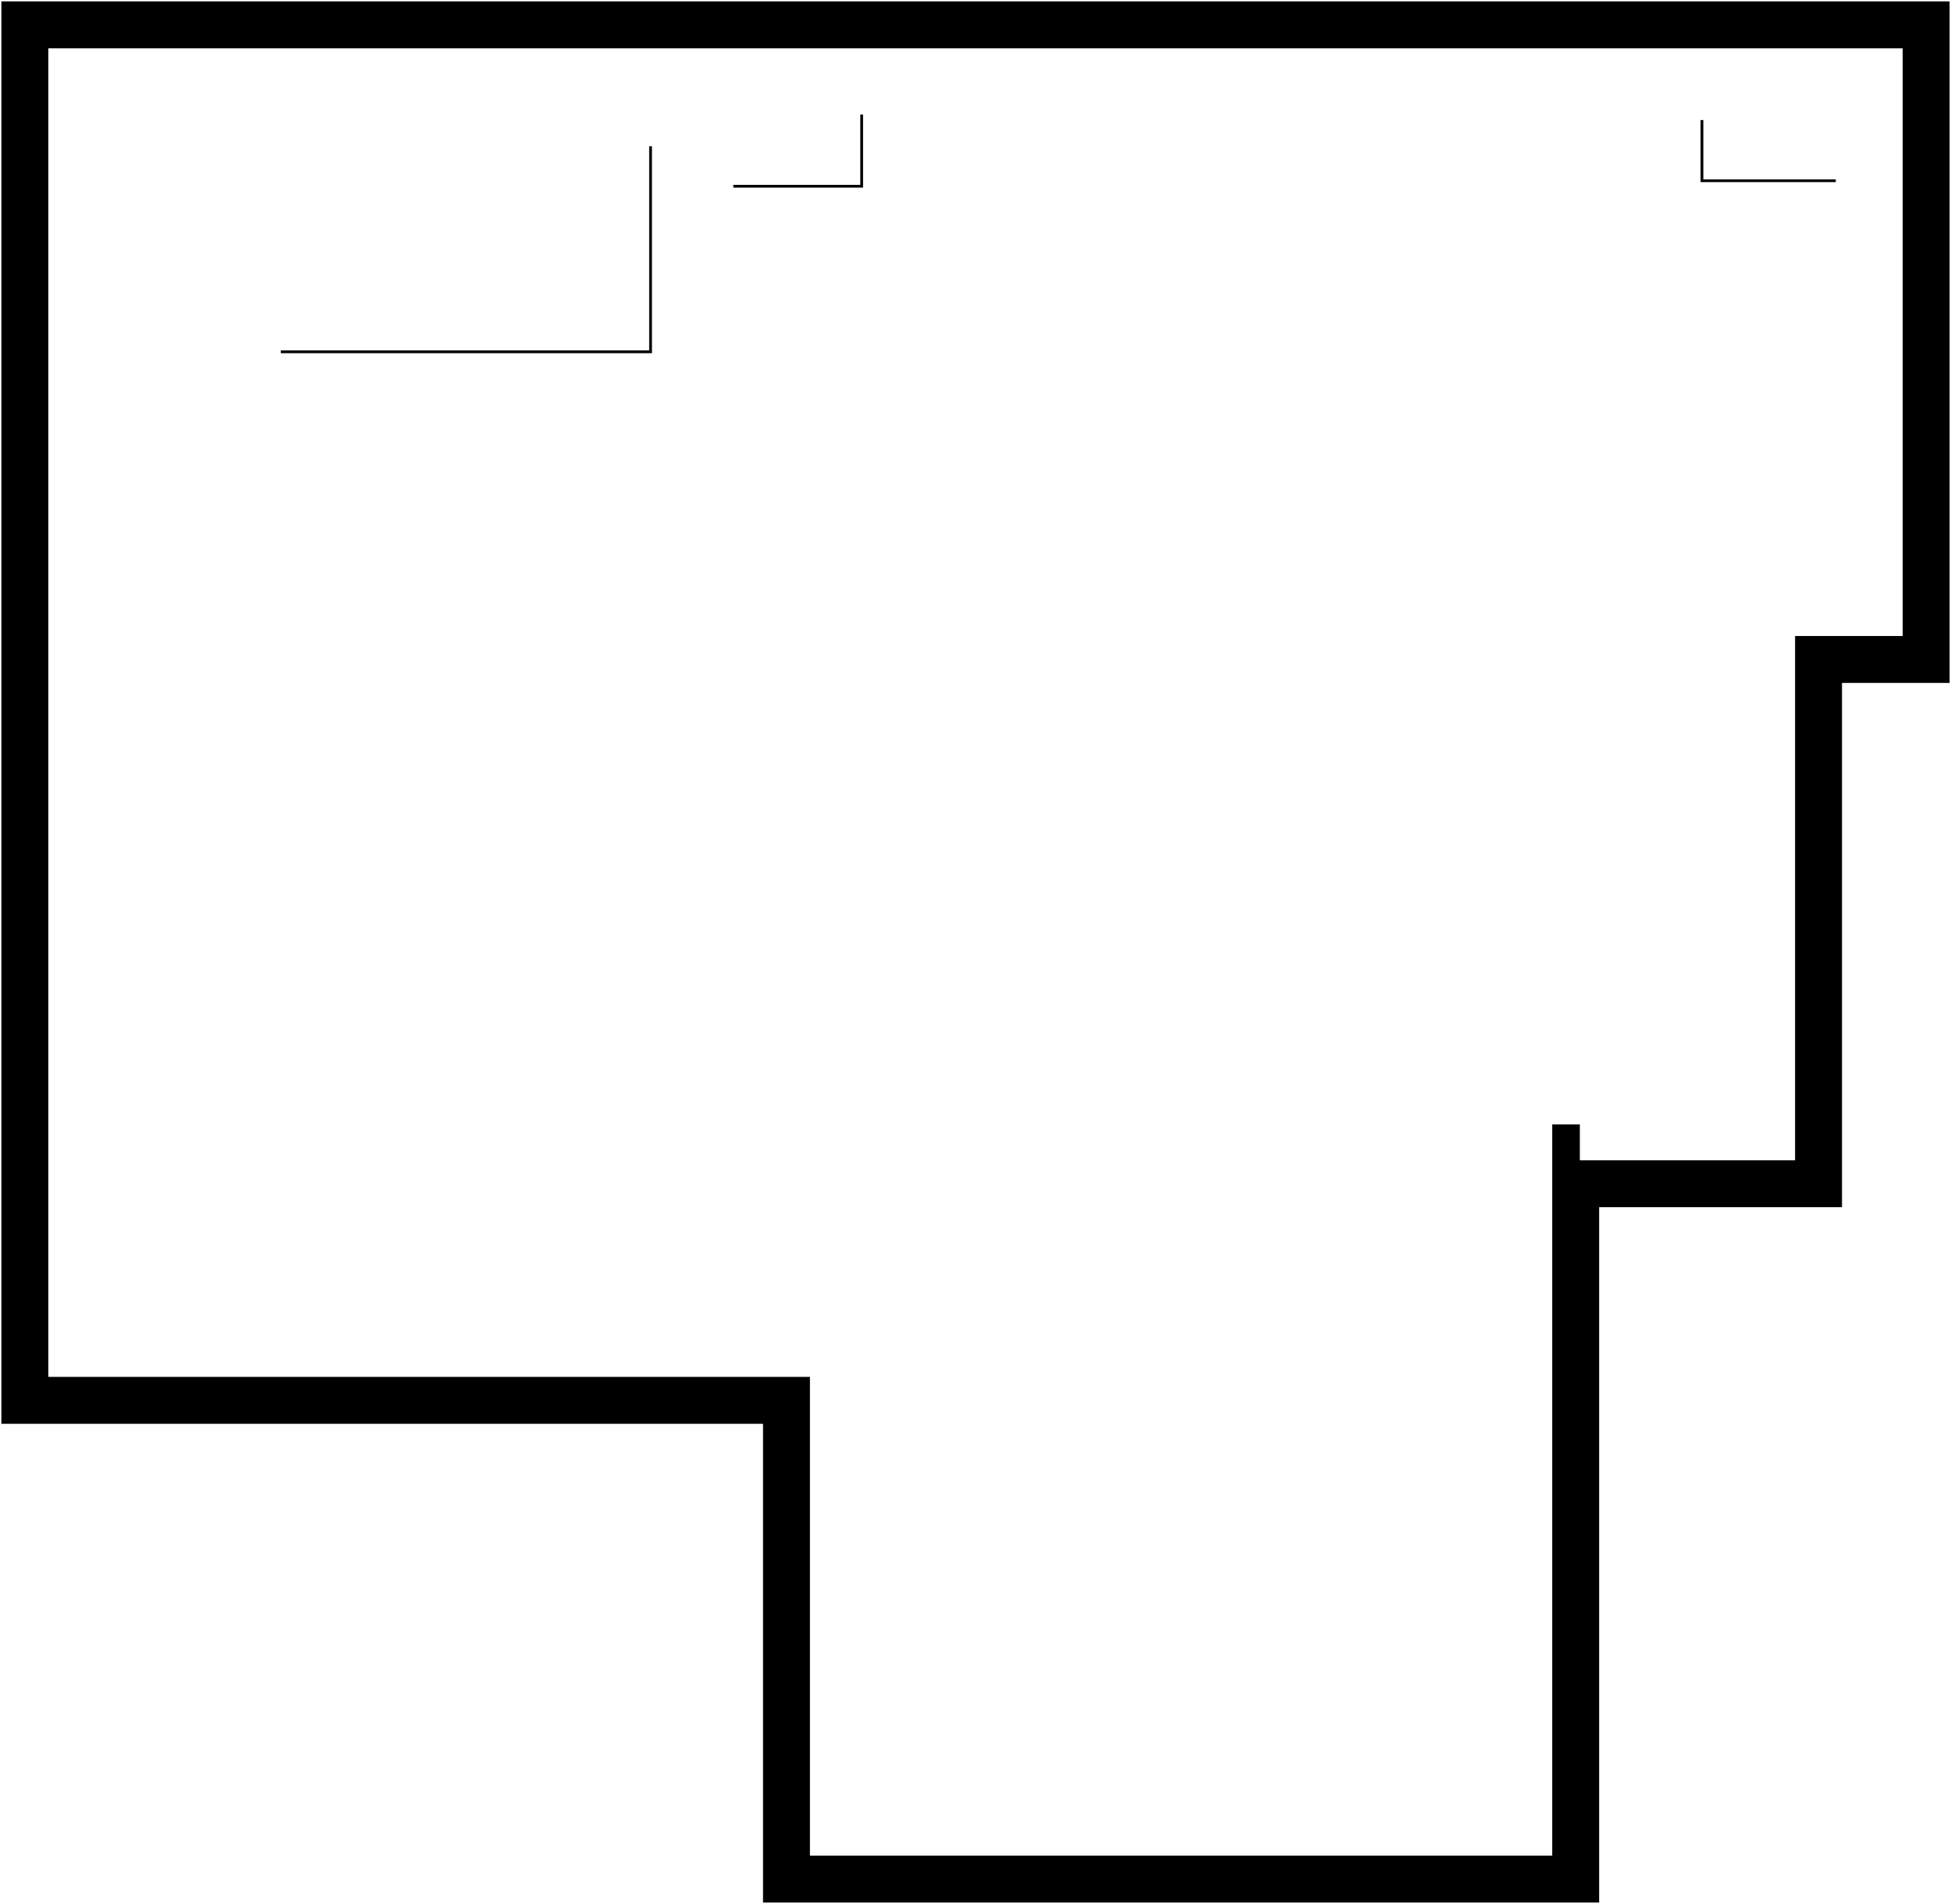
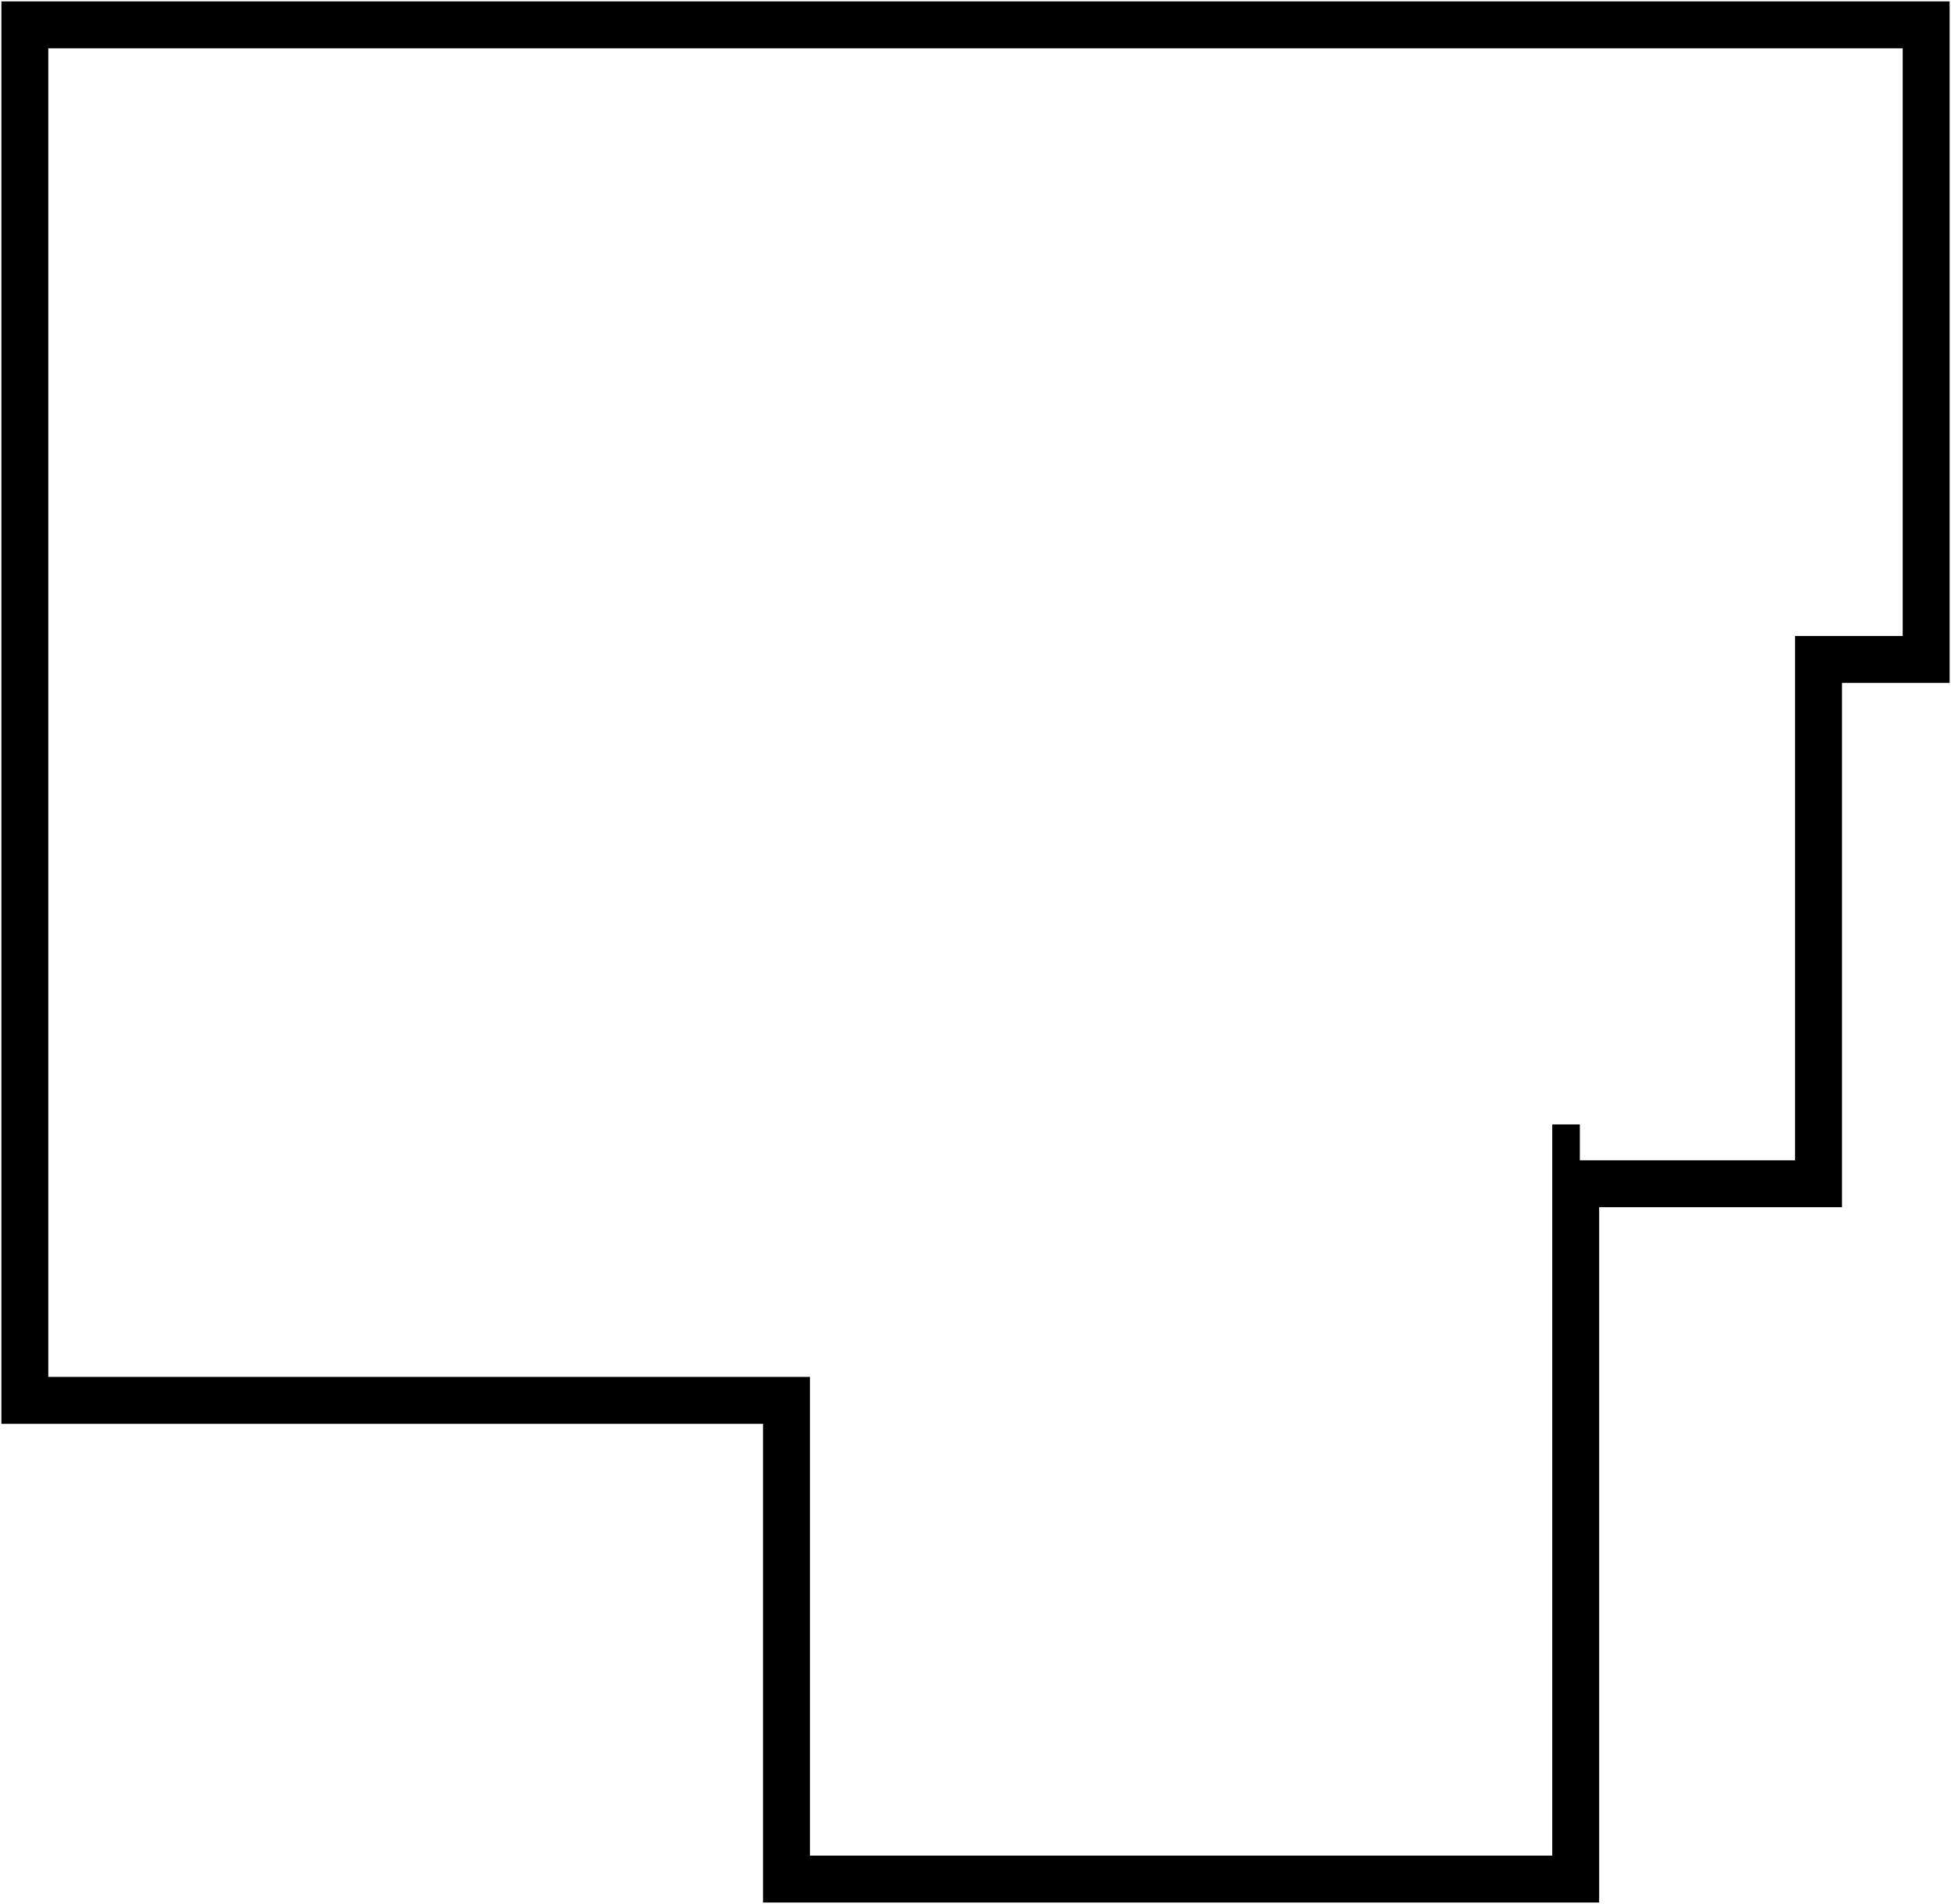
<svg xmlns="http://www.w3.org/2000/svg" width="707" height="690" version="1.1">
  <path style="fill:#000000" d="m 562.5,407.5 0,265 -269,0 0,-156.5 -17,0 0,173.5 303,0 0,-252 88,0 0,-190 39,0 0,-247 -706,0 0,515.5 293,0 0,-17 -276,0 0,-481.5 672,0 0,213 -39,0 0,190 -78,0 0,-13 z" id="Walls" />
-   <path style="fill:none;stroke:#000000" d="m 101.75,127.5 134,0 0,-74.5" id="path3068" />
-   <path style="fill:none;stroke:#000000" d="m 265.75,67.5 46.5,0 0,-26" id="path3070" />
-   <path style="fill:none;stroke:#000000" d="m 616.75,43.5 0,22 48.5,0" id="path3072" />
</svg>
